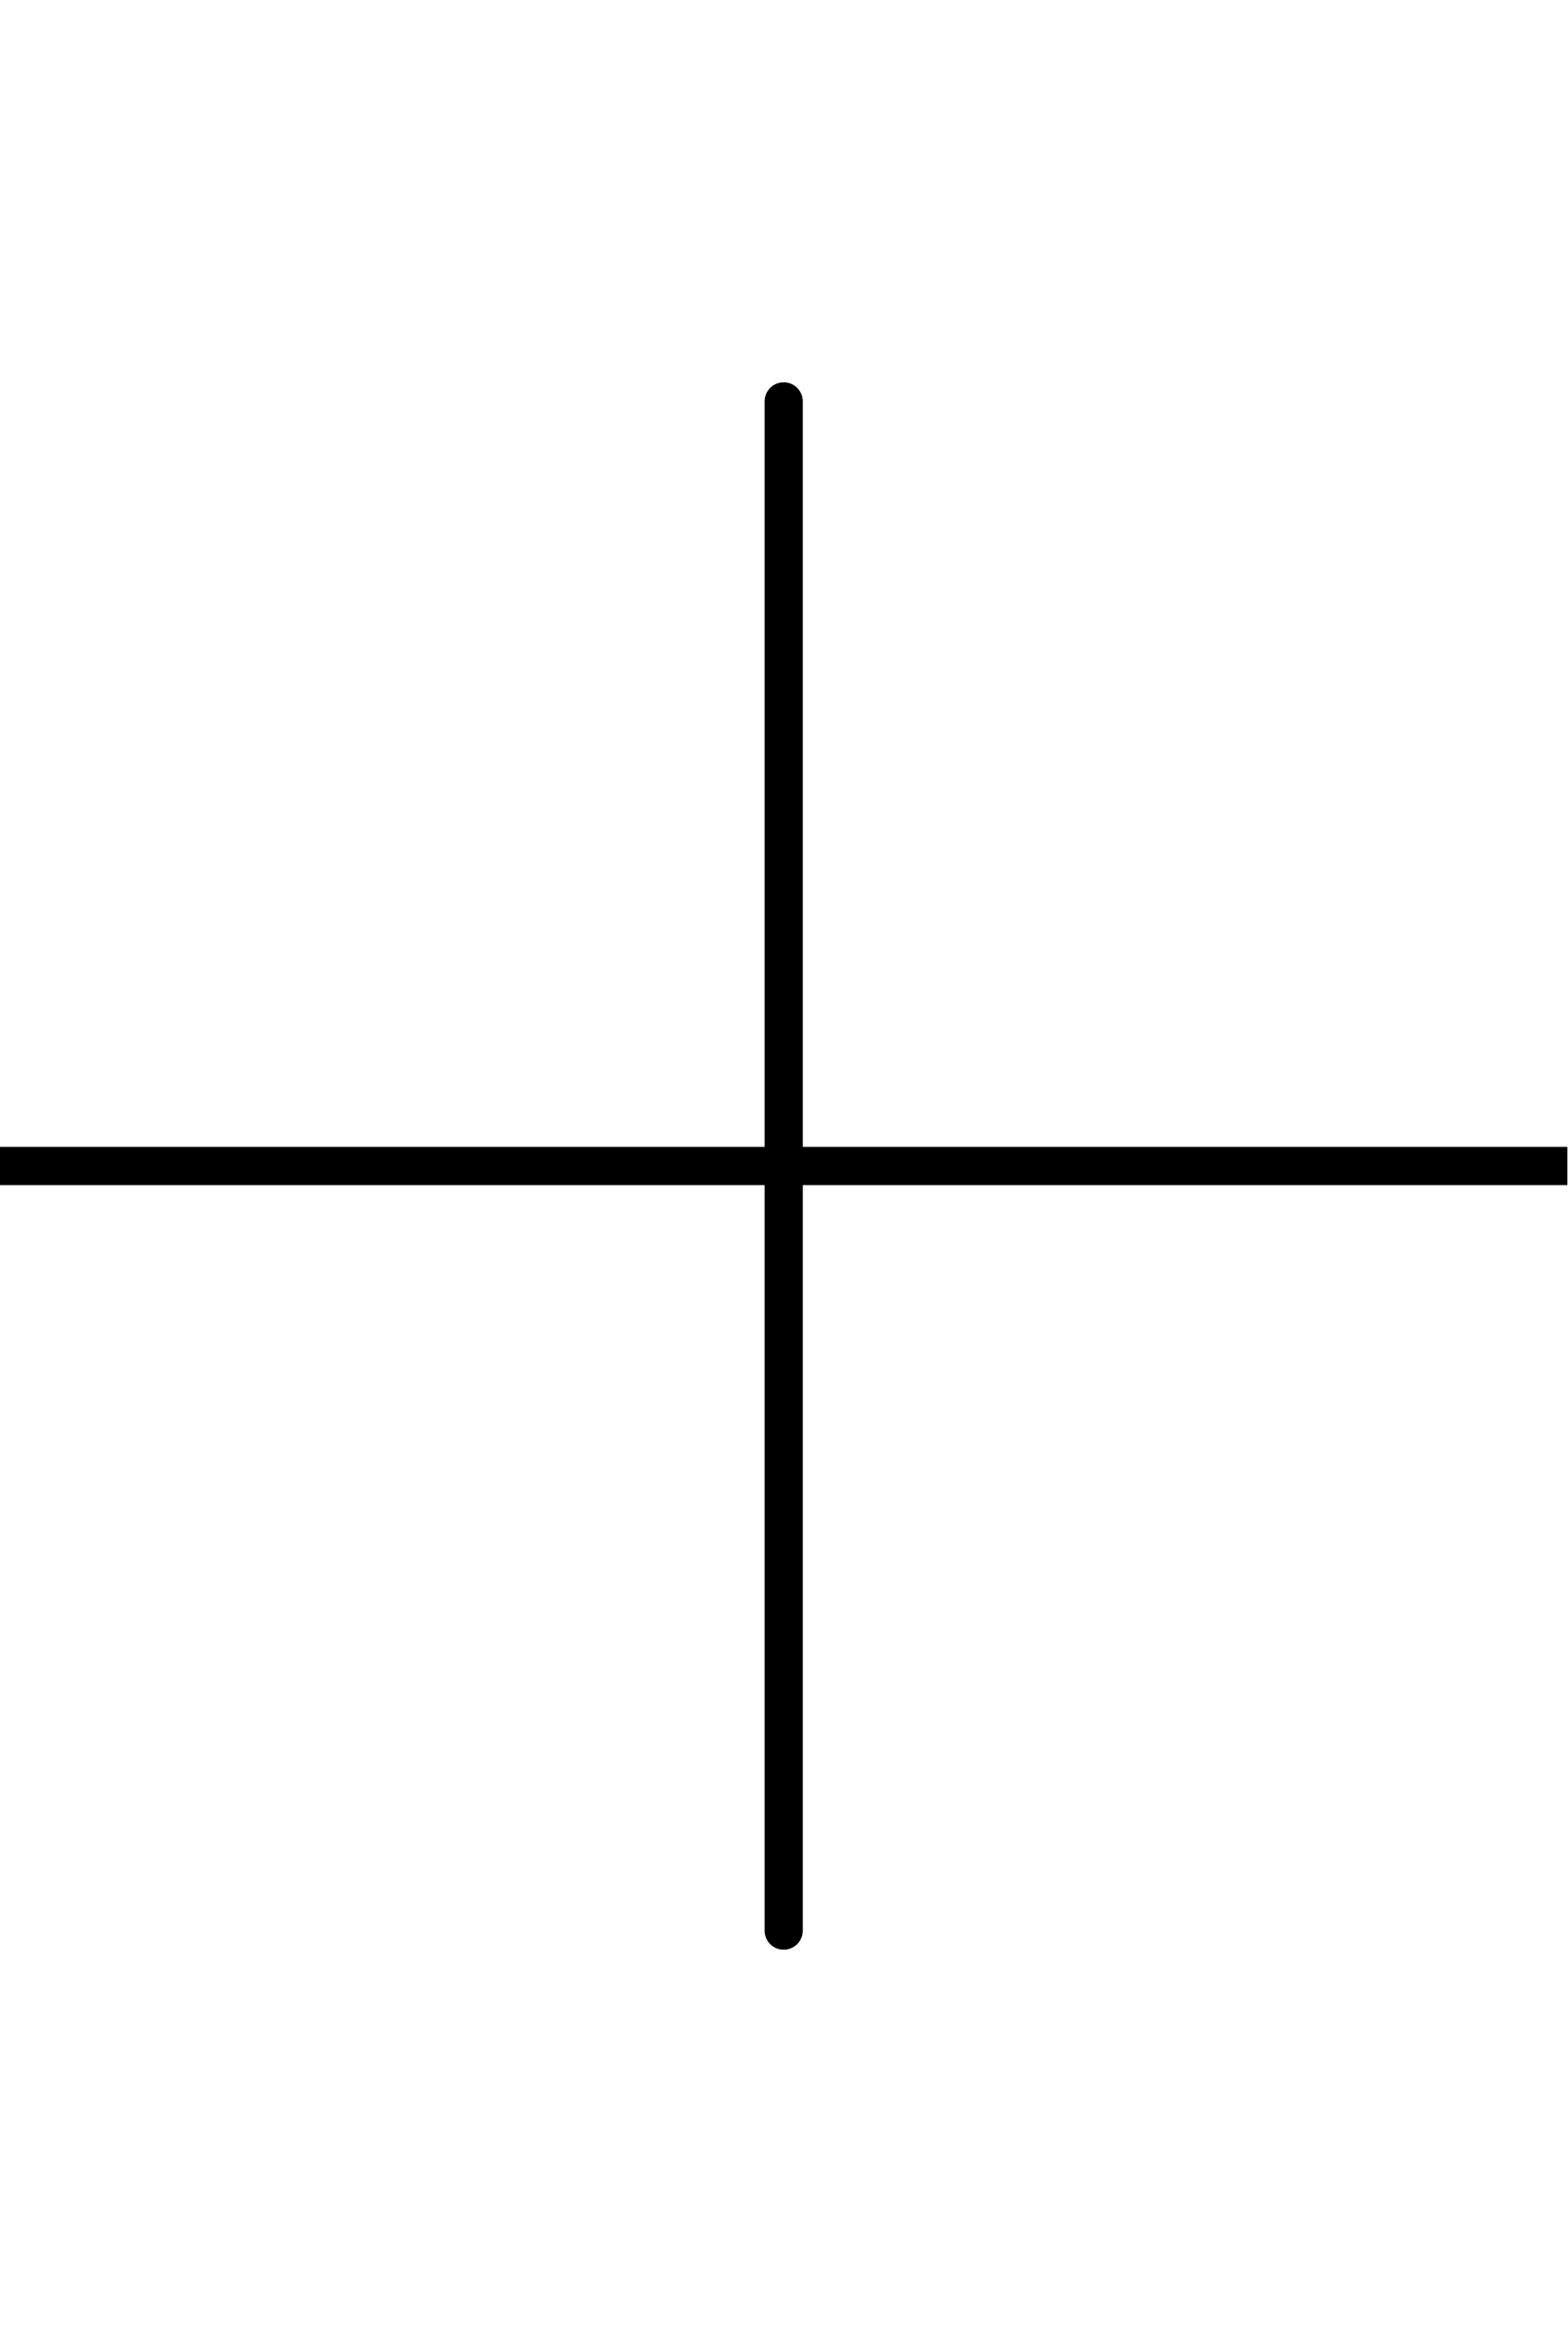
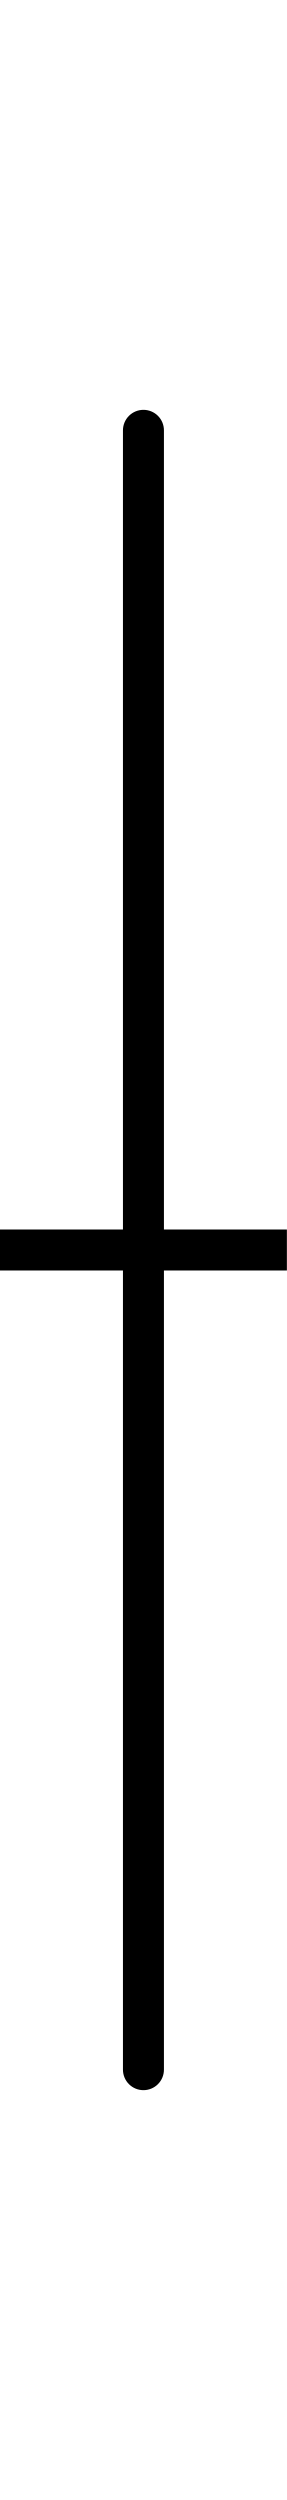
- <svg xmlns="http://www.w3.org/2000/svg" width="41" height="61" viewBox="0 0 41 61" id="svg2" version="1.1">
+ <svg xmlns="http://www.w3.org/2000/svg" version="1.1" id="svg2" viewBox="0 0 7 61" height="61" width="7">
  <defs id="defs4" />
  <g id="layer2">
-     <path id="path4136" d="m 0,30.5 41,0" style="fill:none;fill-rule:evenodd;stroke:#000000;stroke-width:1px;stroke-linecap:butt;stroke-linejoin:miter;stroke-opacity:1" />
-     <path id="path4139-3" d="m 20.5,10.5 0,40" style="display:inline;fill:none;fill-rule:evenodd;stroke:#000000;stroke-width:1px;stroke-linecap:round;stroke-linejoin:miter;stroke-opacity:1" />
+     <path style="fill:none;fill-rule:evenodd;stroke:#000000;stroke-width:1px;stroke-linecap:butt;stroke-linejoin:miter;stroke-opacity:1" d="m 0,30.5 7,0" id="path4136" />
+     <path style="display:inline;fill:none;fill-rule:evenodd;stroke:#000000;stroke-width:1px;stroke-linecap:round;stroke-linejoin:miter;stroke-opacity:1" d="m 3.5,10.5 0,40" id="path4139-3" />
  </g>
</svg>
